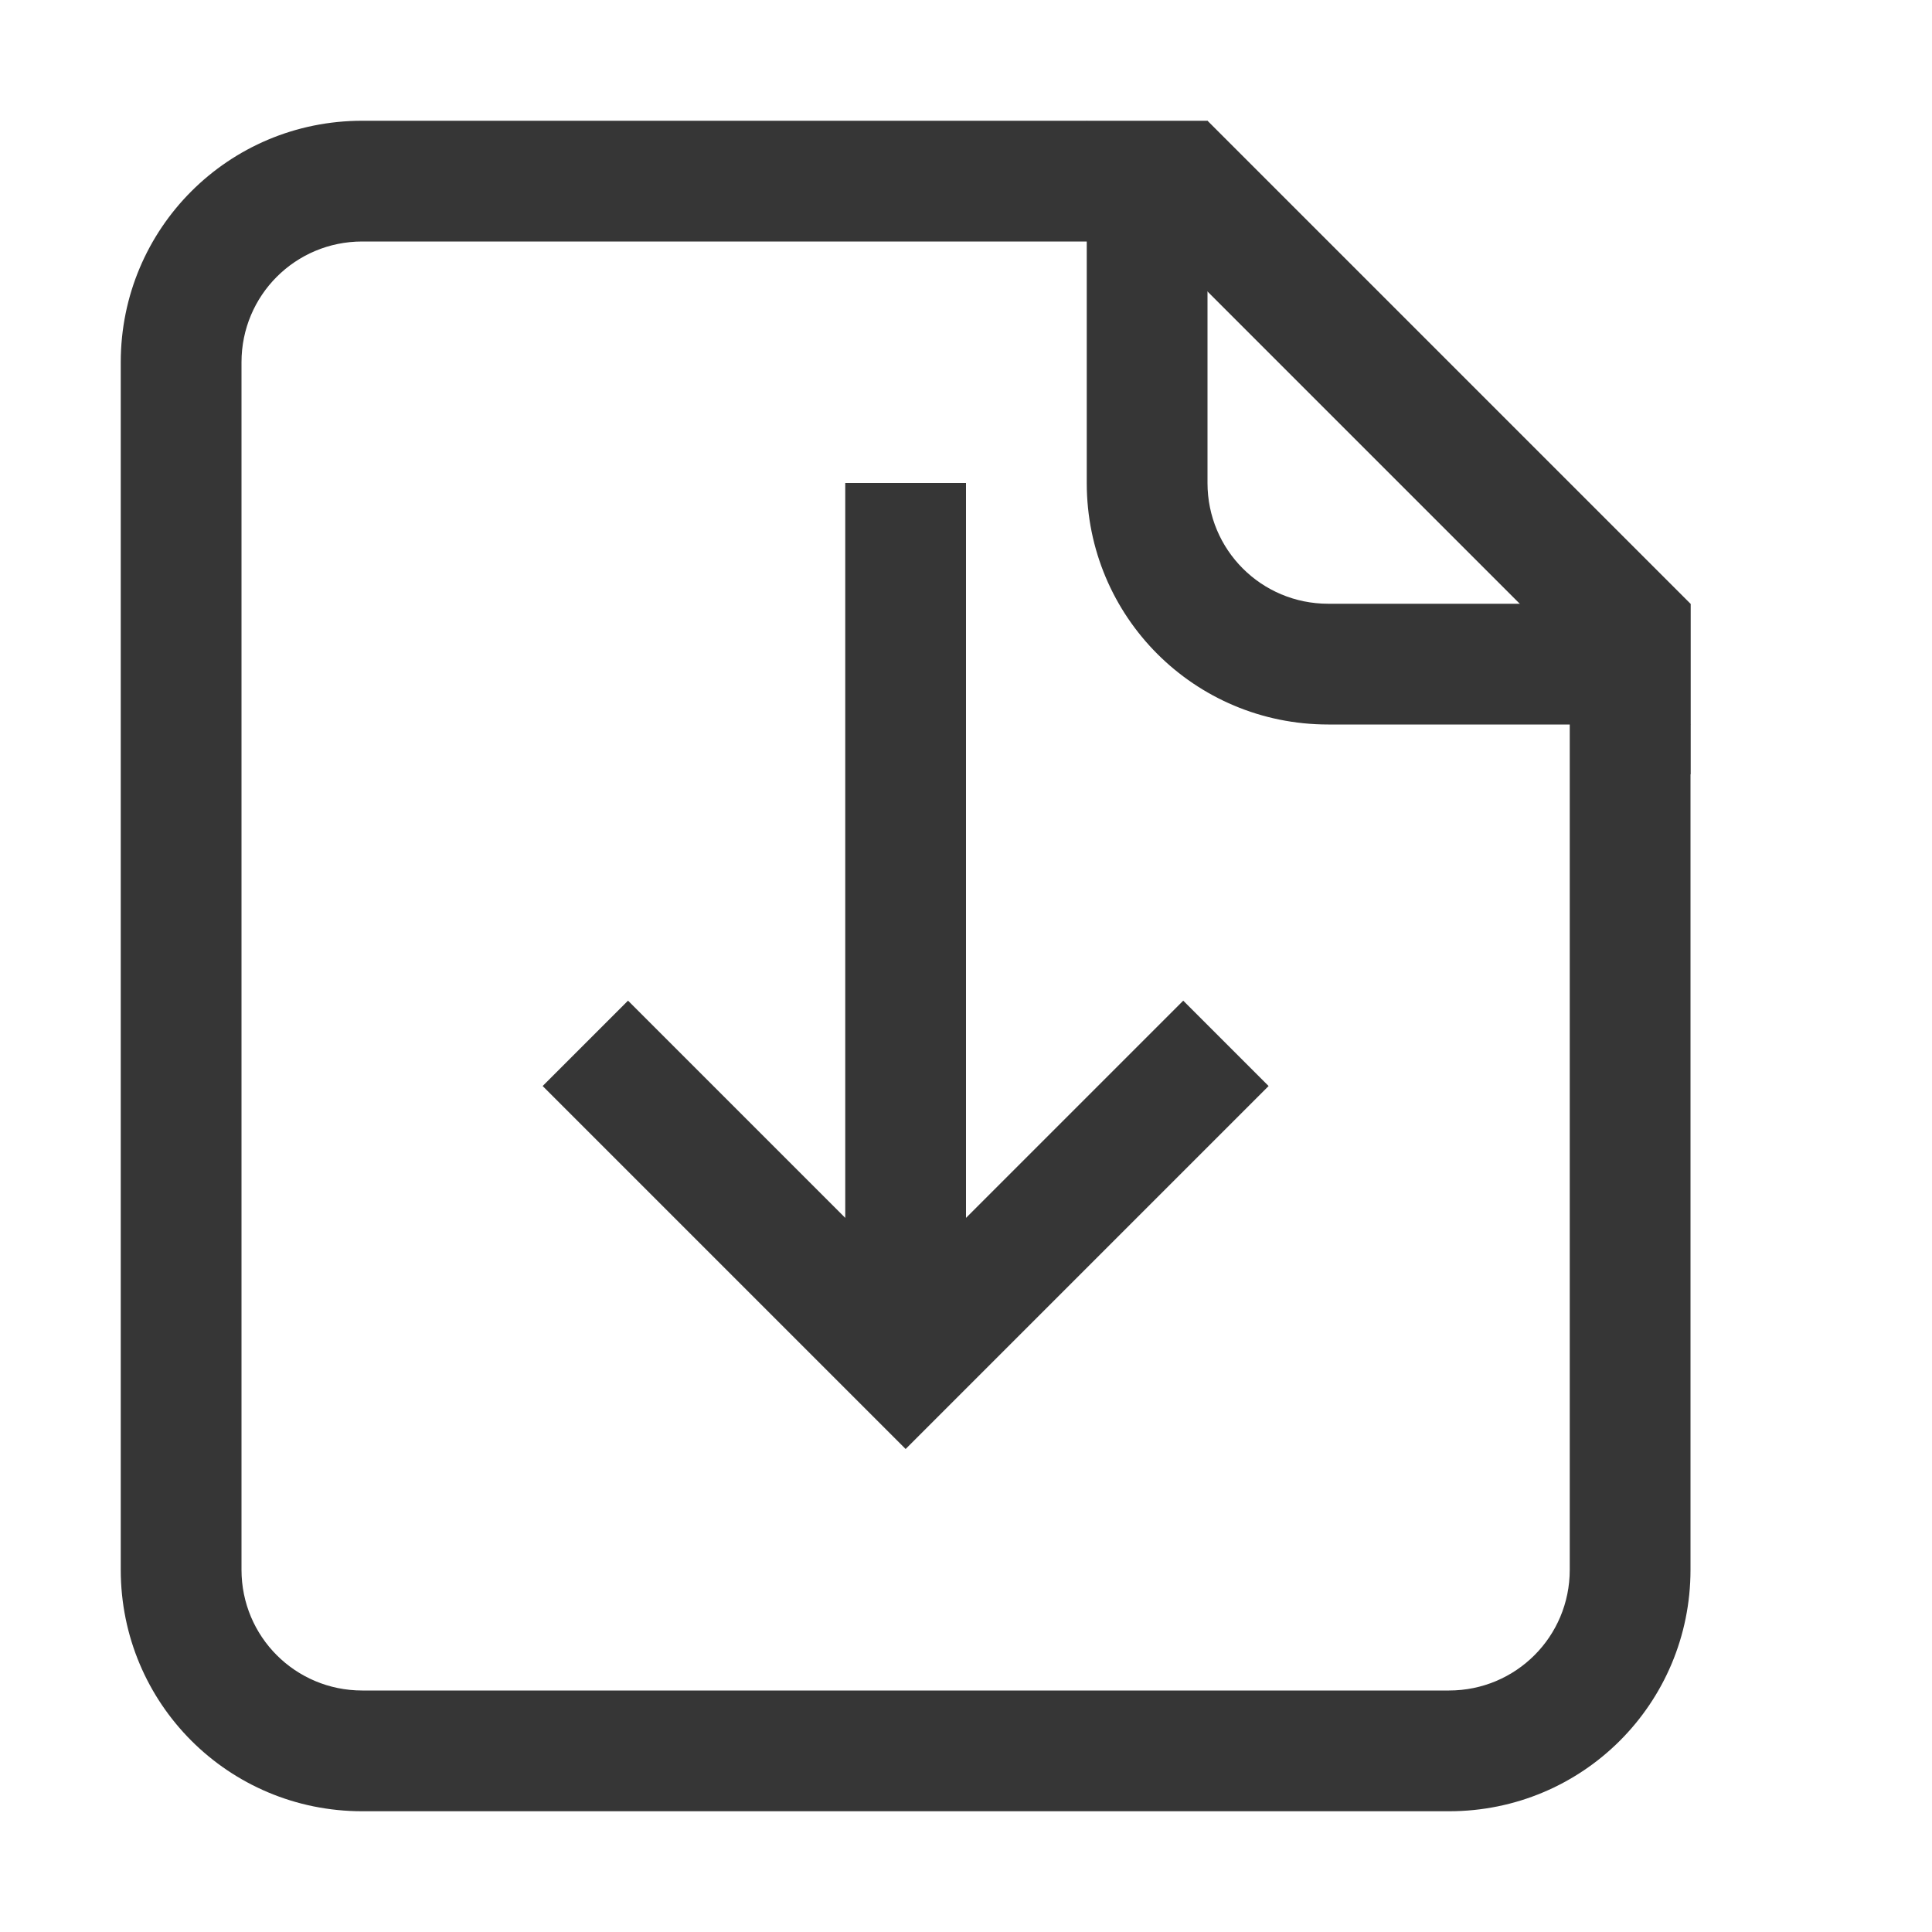
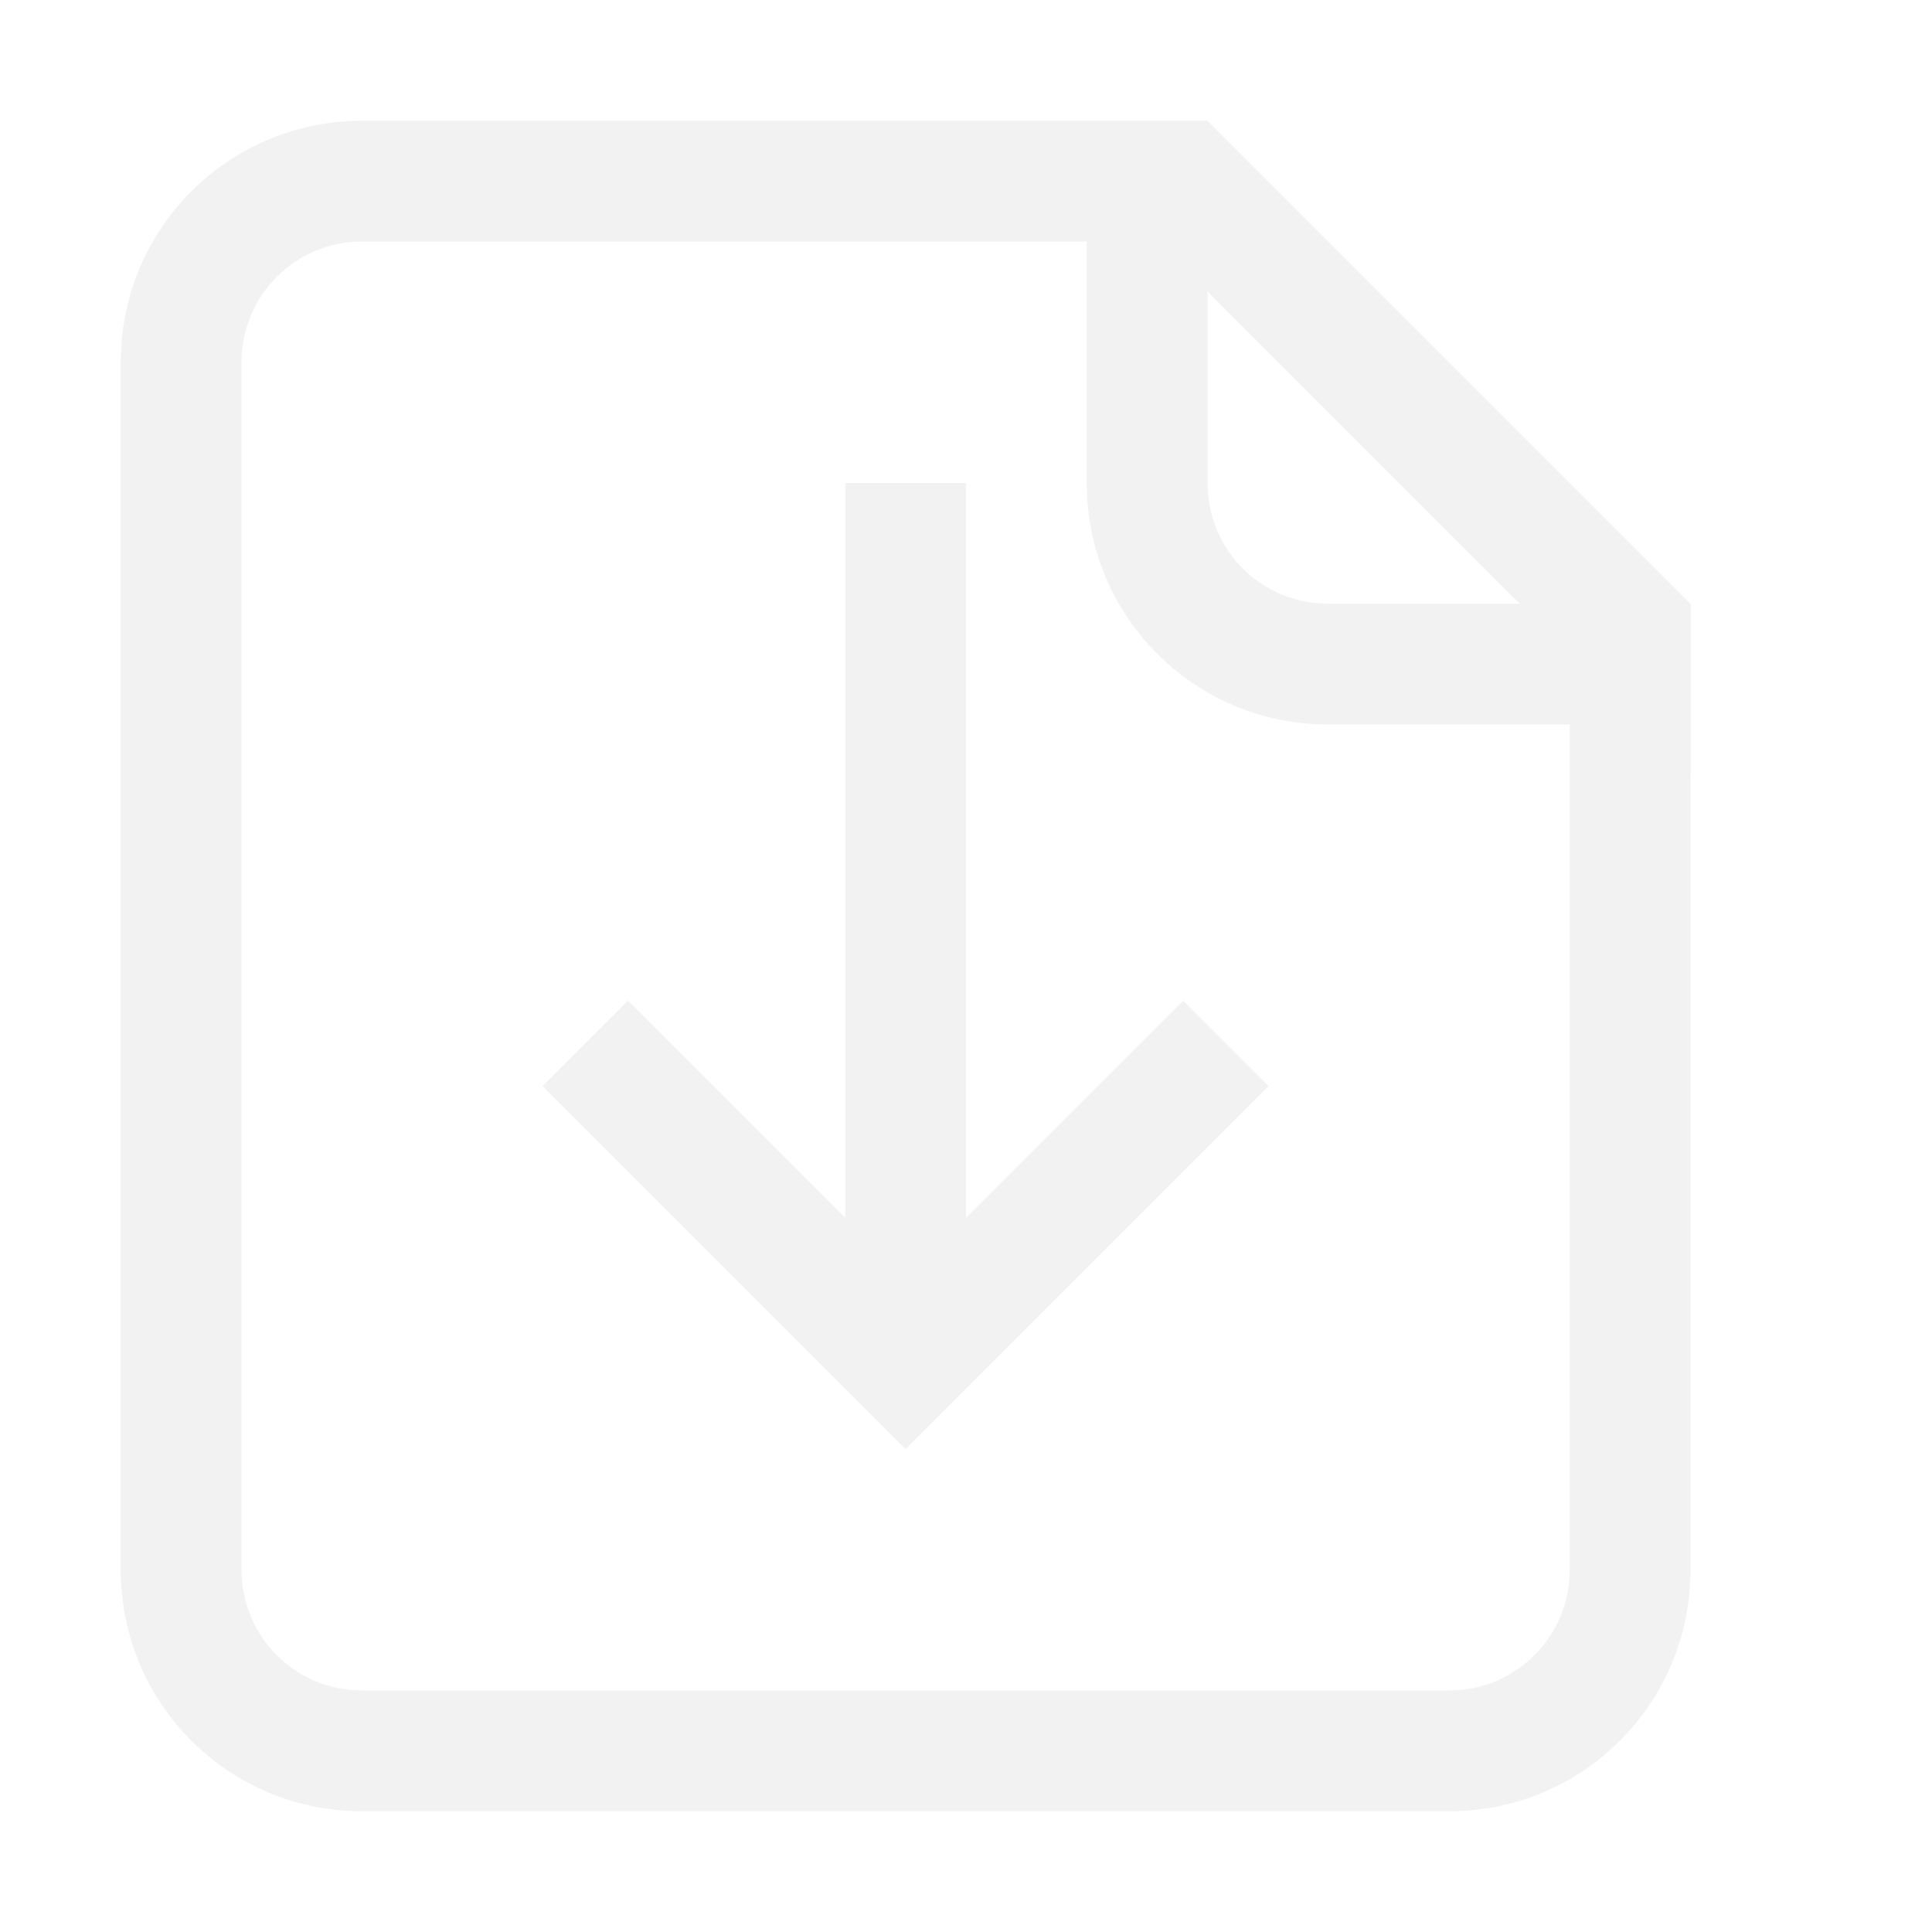
<svg xmlns="http://www.w3.org/2000/svg" width="16" height="16" version="1.1">
  <defs>
    <style id="current-color-scheme" type="text/css">.ColorScheme-Text {
-         color:#363636;
+         color:#f2f2f2;
      }</style>
  </defs>
  <path d="m3 1c-1.108 0-2 0.892-2 2v10c0 1.108 0.892 2 2 2h9c1.108 0 2-0.892 2-2v-8h-1v8c0 0.554-0.446 1-1 1h-9c-0.554 0-1-0.446-1-1v-10c0-0.554 0.446-1 1-1h7v-1z" class="ColorScheme-Text" fill="currentColor" />
  <path d="m7 4v6.086l-1.799-1.799-0.707 0.707 3.006 3.006 3.006-3.006-0.707-0.707-1.799 1.799v-6.086h-1z" class="ColorScheme-Text" fill="currentColor" />
  <path d="m14 6-1-1h-2c-0.554 0-1-0.446-1-1v-2l-1-1v3c0 1.108 0.892 2 2 2z" class="ColorScheme-Text" fill="currentColor" />
  <path d="m10 1-0.707 0.707 4.707 4.707v-1.414l-4-4z" class="ColorScheme-Text" fill="currentColor" />
</svg>
